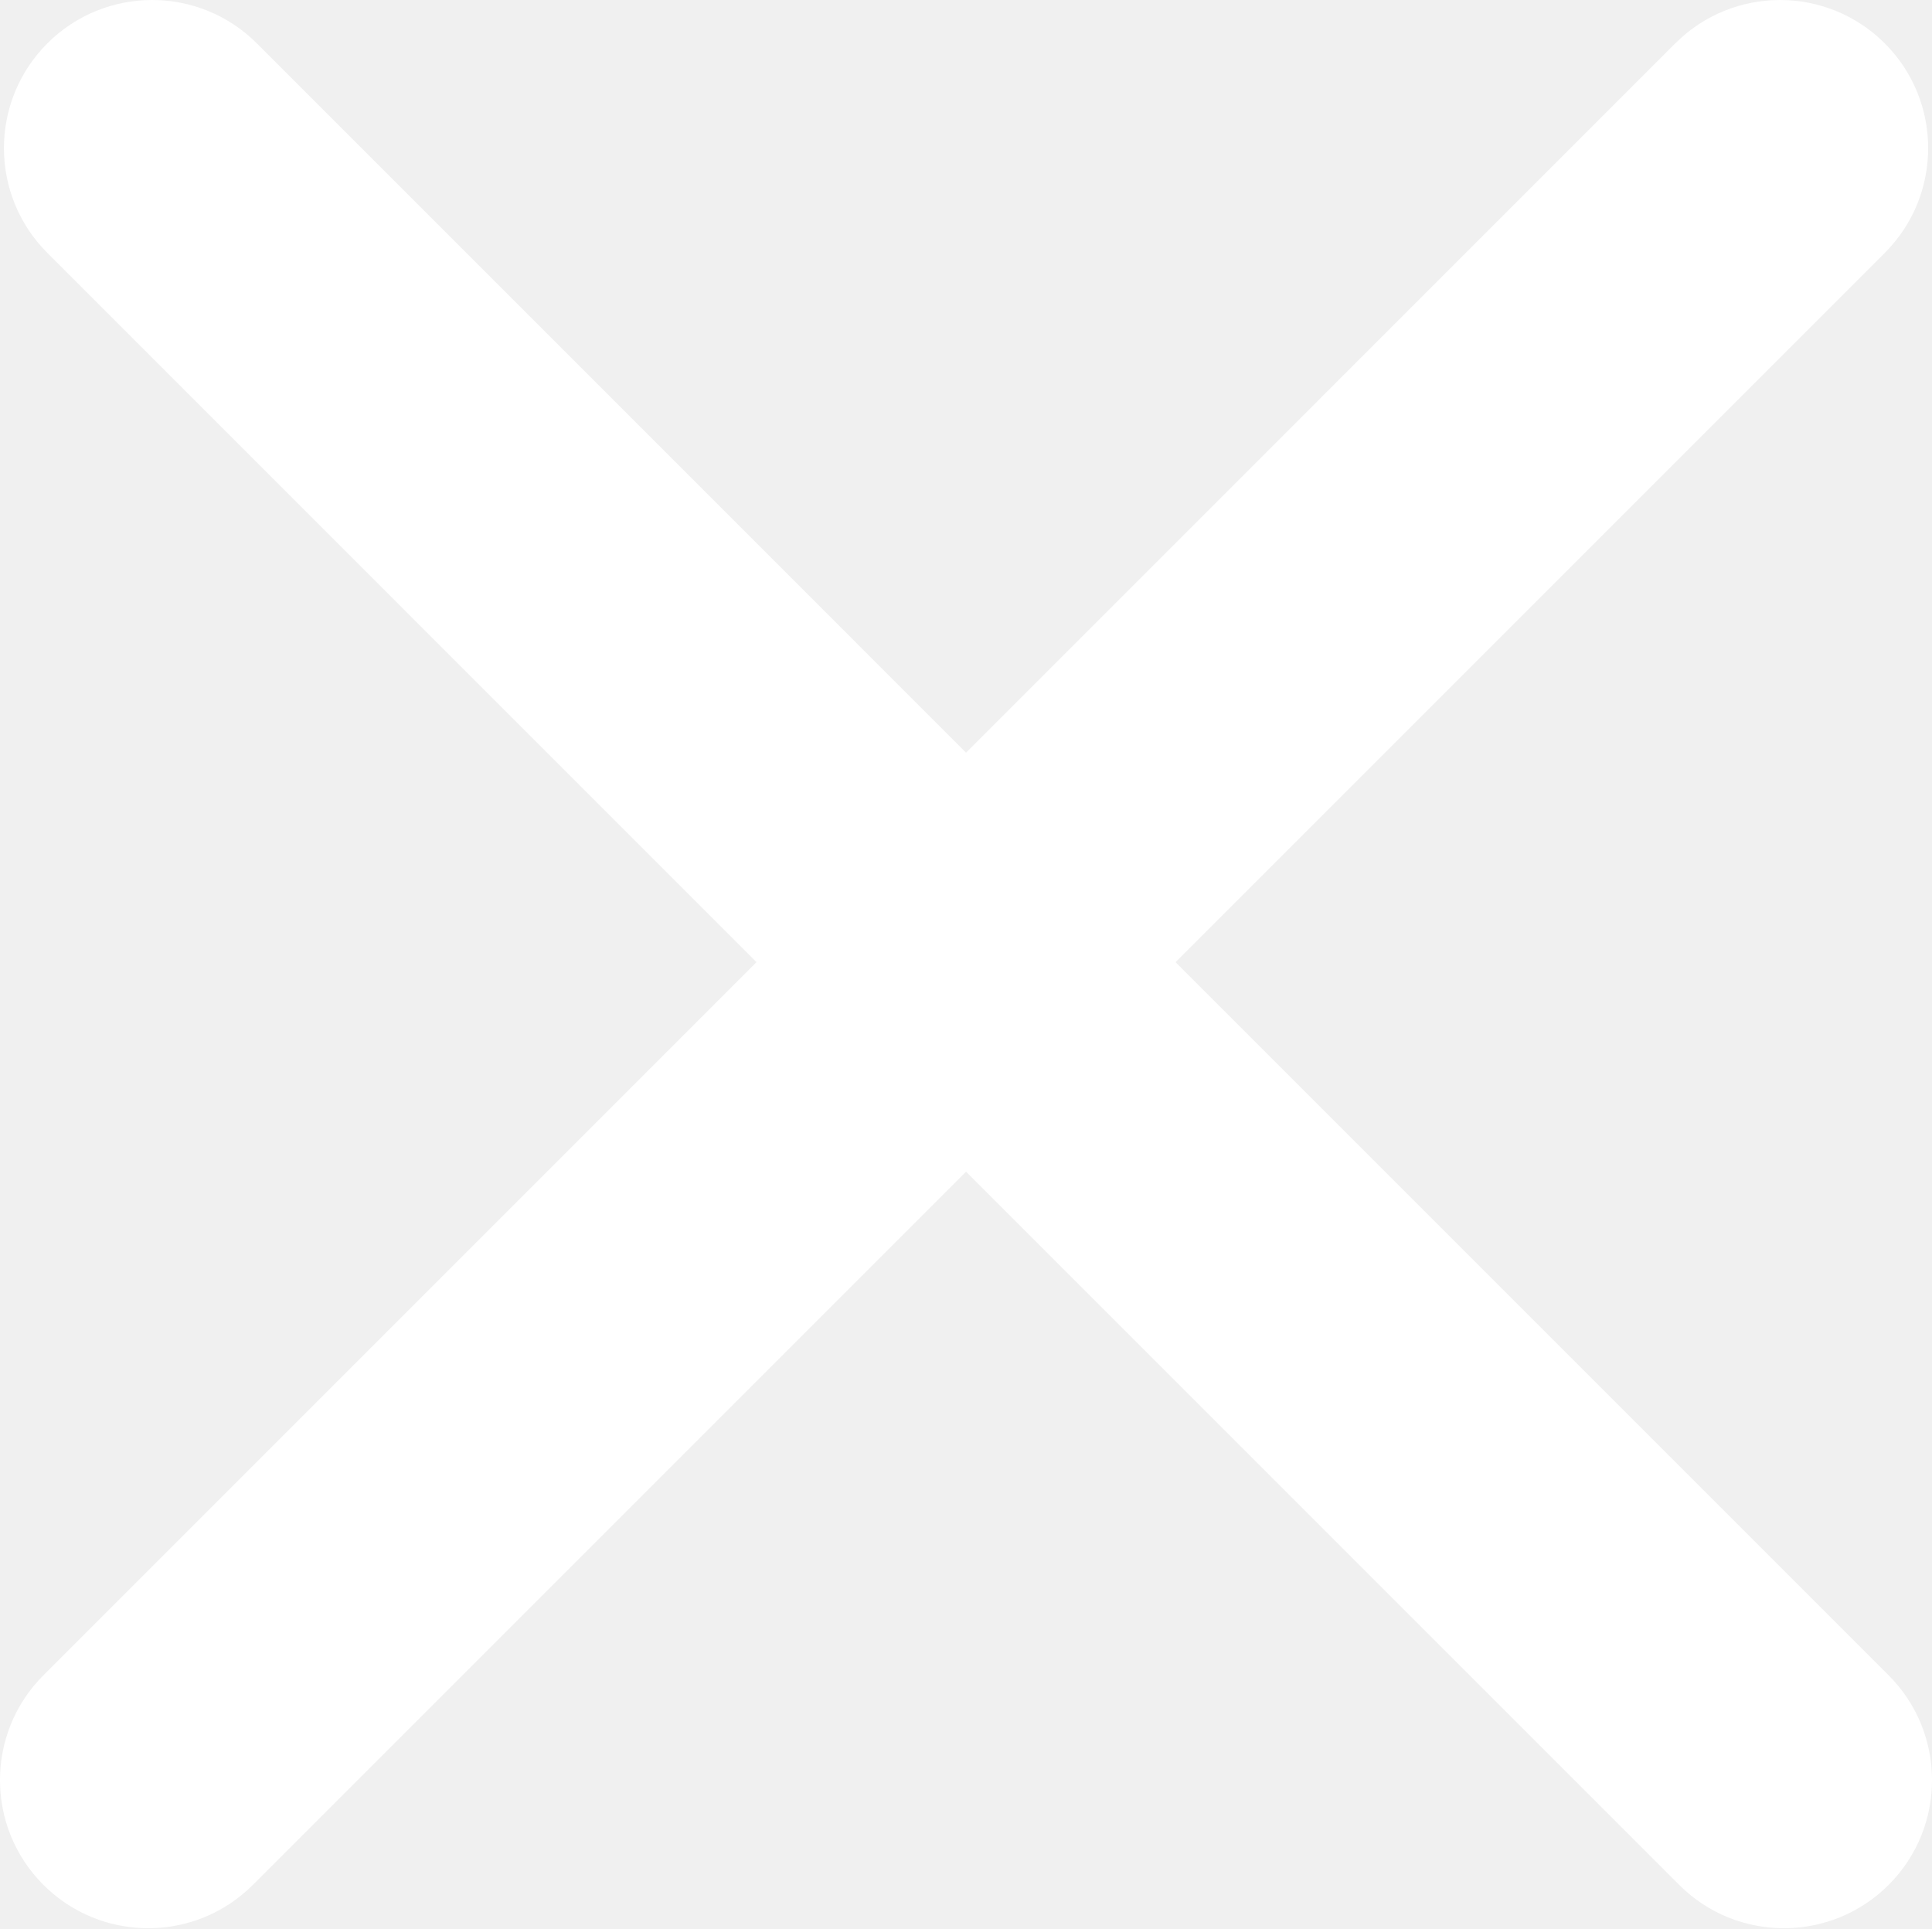
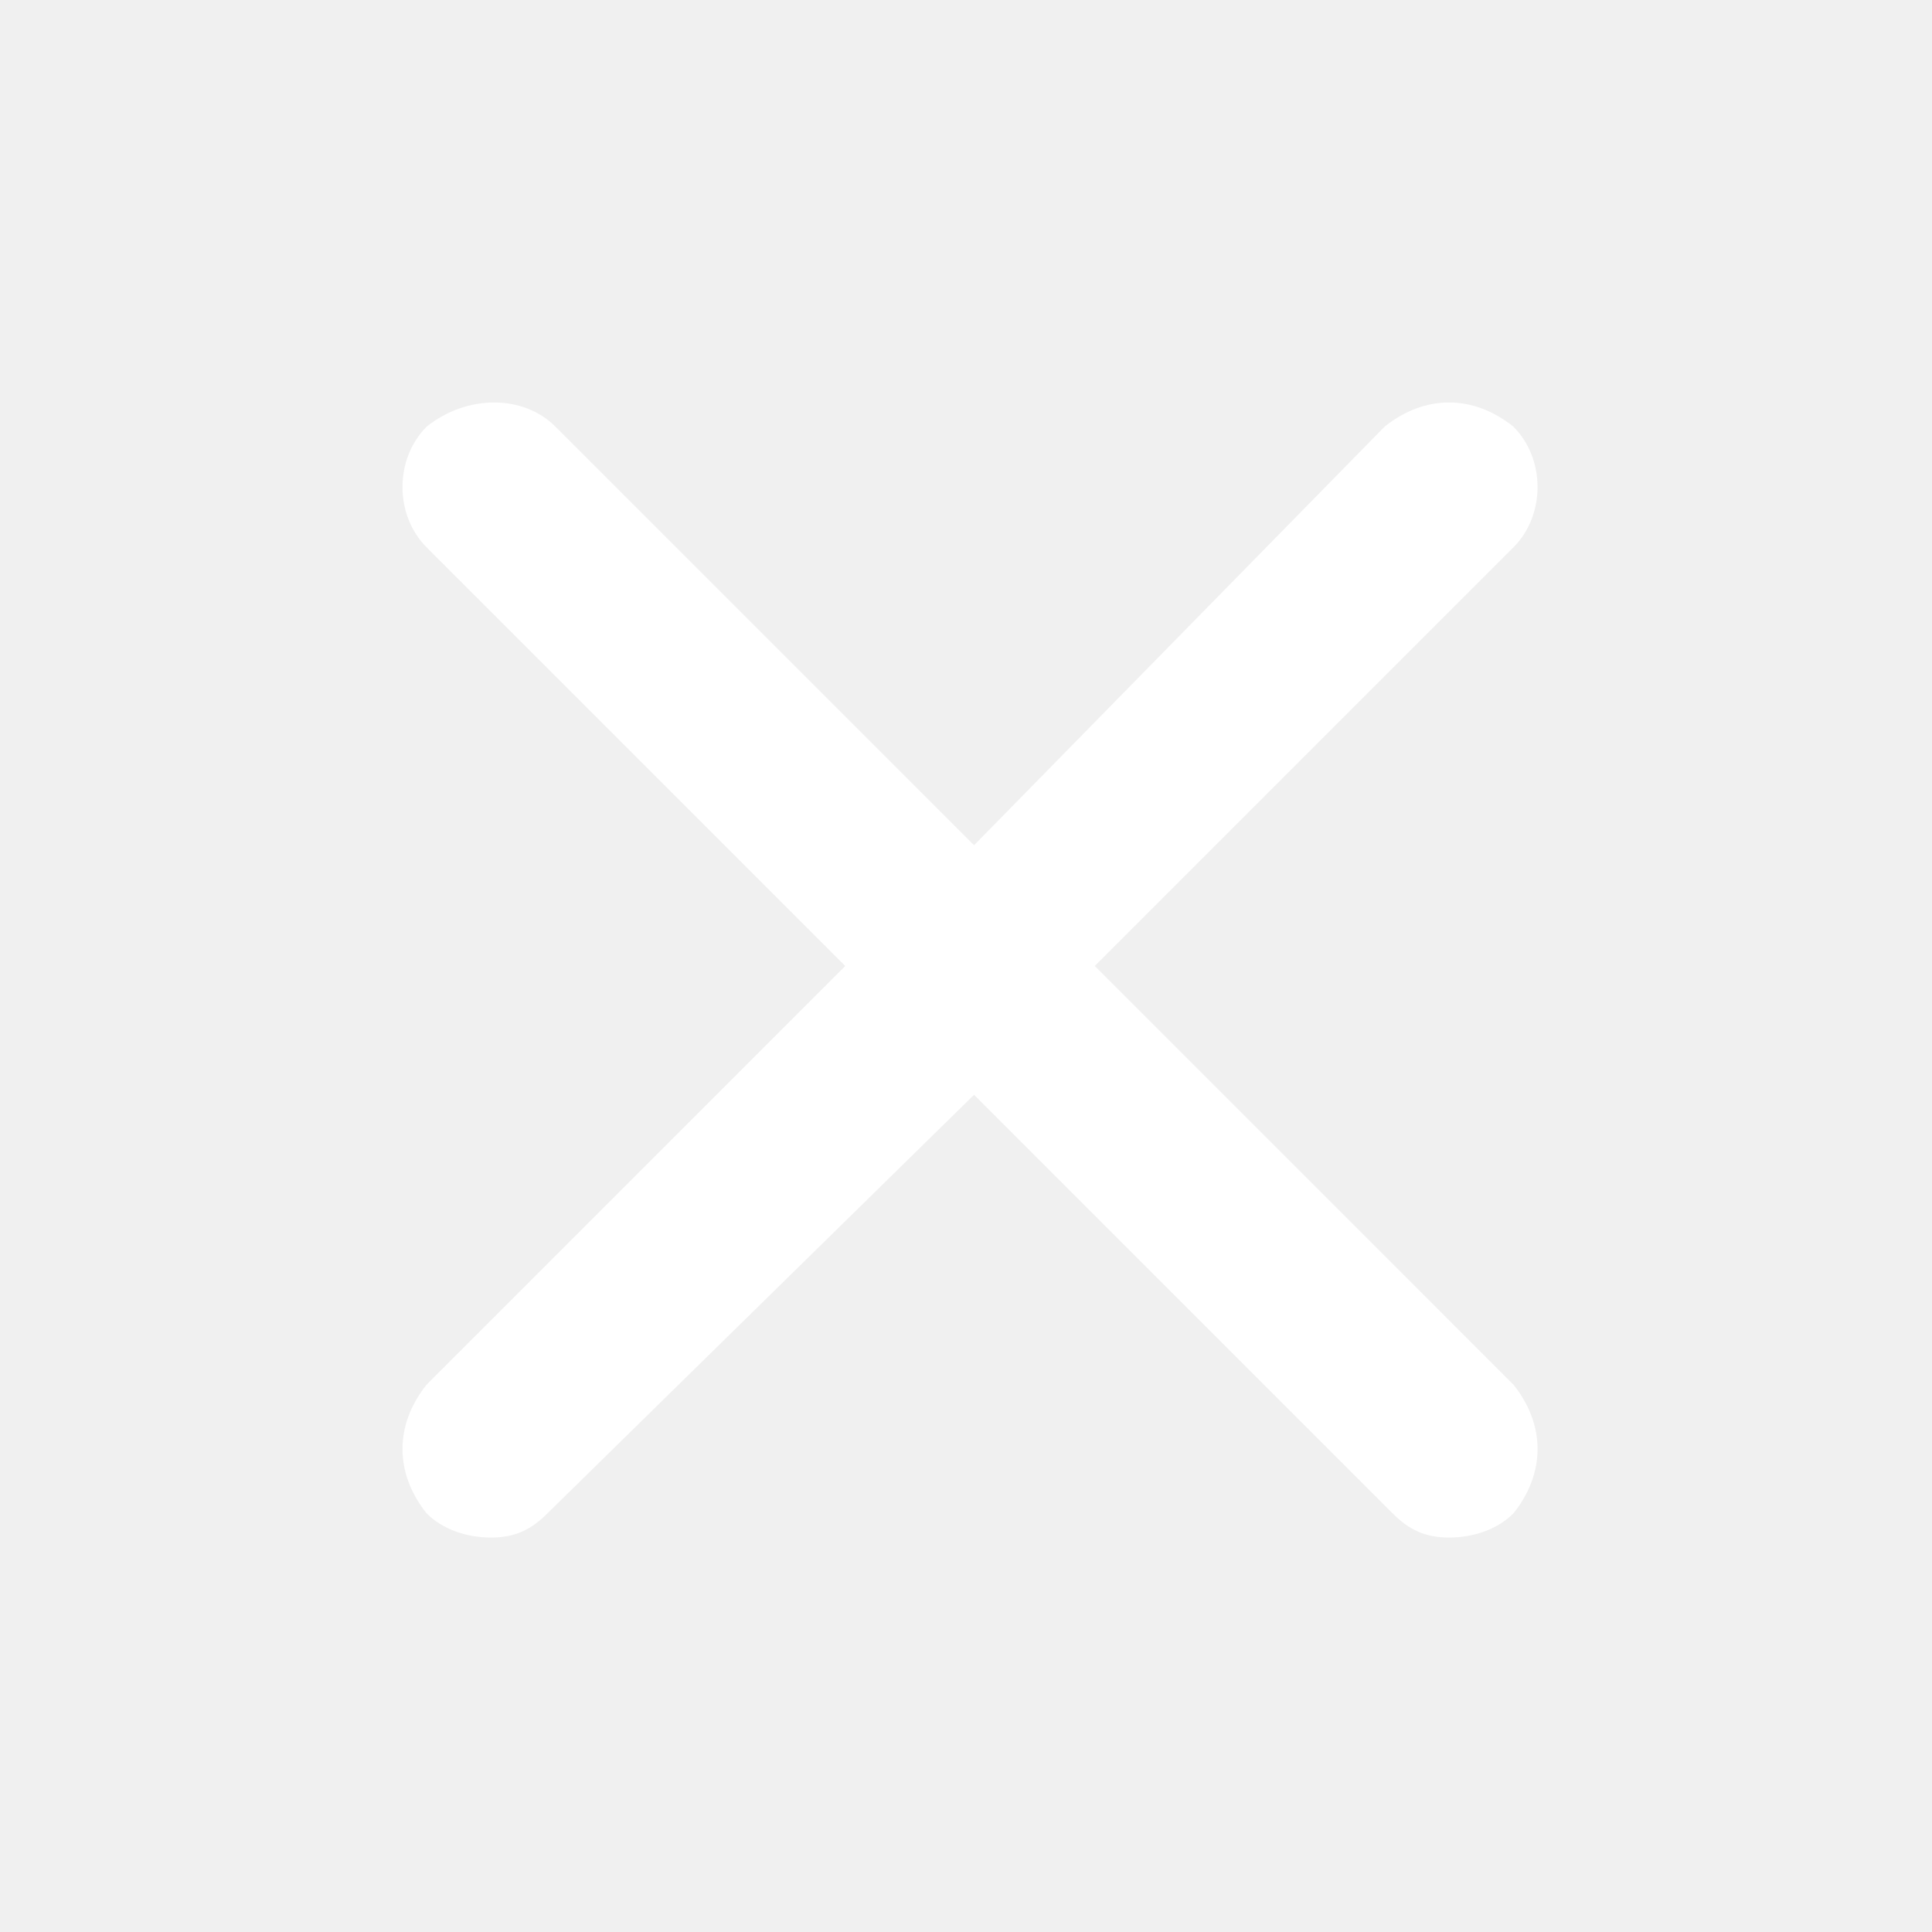
- <svg xmlns="http://www.w3.org/2000/svg" version="1.1" id="Layer_1" x="0px" y="0px" viewBox="0 0 60.963 60.842" style="enable-background:new 0 0 60.963 60.842;" xml:space="preserve">
-   <path style="fill:#fff;" d="M59.595,52.861L37.094,30.359L59.473,7.98c1.825-1.826,1.825-4.786,0-6.611  c-1.826-1.825-4.785-1.825-6.611,0L30.483,23.748L8.105,1.369c-1.826-1.825-4.785-1.825-6.611,0c-1.826,1.826-1.826,4.786,0,6.611  l22.378,22.379L1.369,52.861c-1.826,1.826-1.826,4.785,0,6.611c0.913,0.913,2.109,1.369,3.306,1.369s2.393-0.456,3.306-1.369  l22.502-22.502l22.501,22.502c0.913,0.913,2.109,1.369,3.306,1.369s2.393-0.456,3.306-1.369  C61.42,57.647,61.42,54.687,59.595,52.861z" />
+ <svg xmlns="http://www.w3.org/2000/svg" version="1.2" viewBox="0 0 24 24" width="24" height="24">
+   <style>
+ 		.s0 { fill: #ffffff } 
+ 	</style>
+   <path id="Layer" class="s0" d="m18.8 17.2l-5.2-5.2 5.2-5.2c0.4-0.4 0.4-1.1 0-1.5-0.5-0.4-1.1-0.4-1.6 0l-5.1 5.2-5.2-5.2c-0.4-0.4-1.1-0.4-1.6 0-0.4 0.4-0.4 1.1 0 1.5l5.2 5.2-5.2 5.2c-0.4 0.5-0.4 1.1 0 1.6 0.2 0.2 0.5 0.3 0.8 0.3 0.3 0 0.5-0.1 0.7-0.3l5.3-5.2 5.2 5.2c0.2 0.2 0.4 0.3 0.7 0.3 0.3 0 0.6-0.1 0.8-0.3 0.4-0.5 0.4-1.1 0-1.6z" />
</svg>
